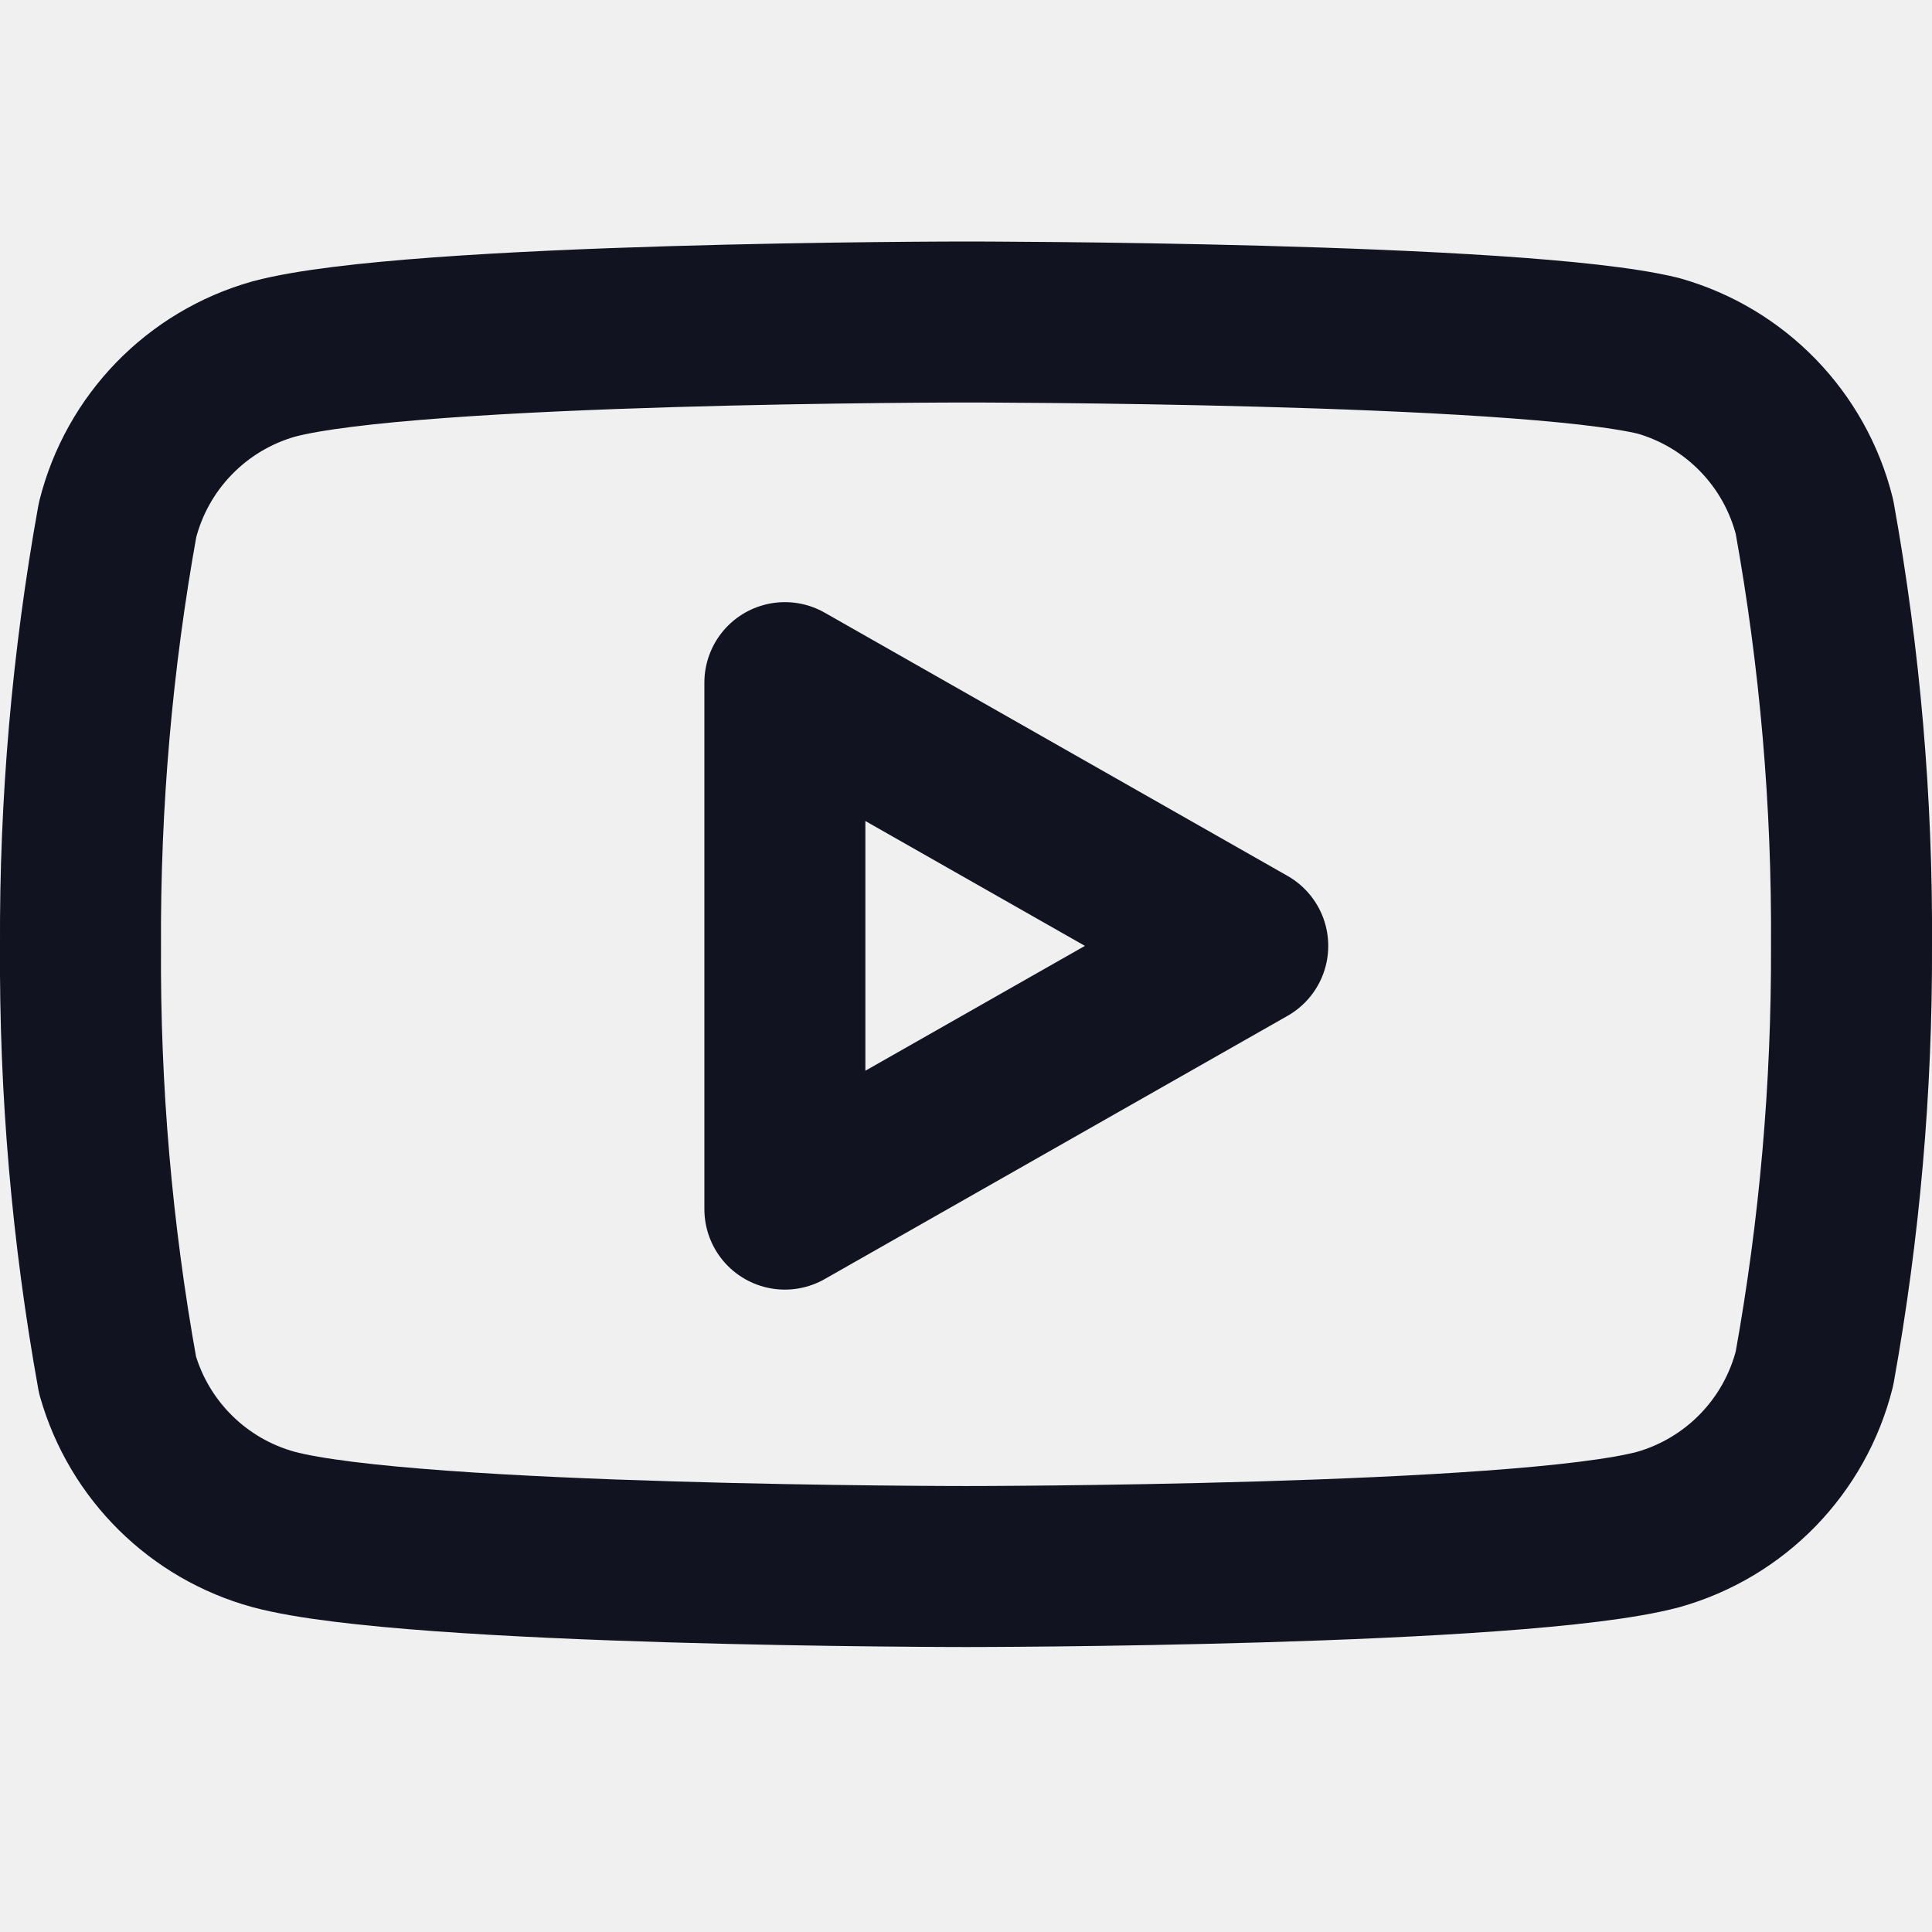
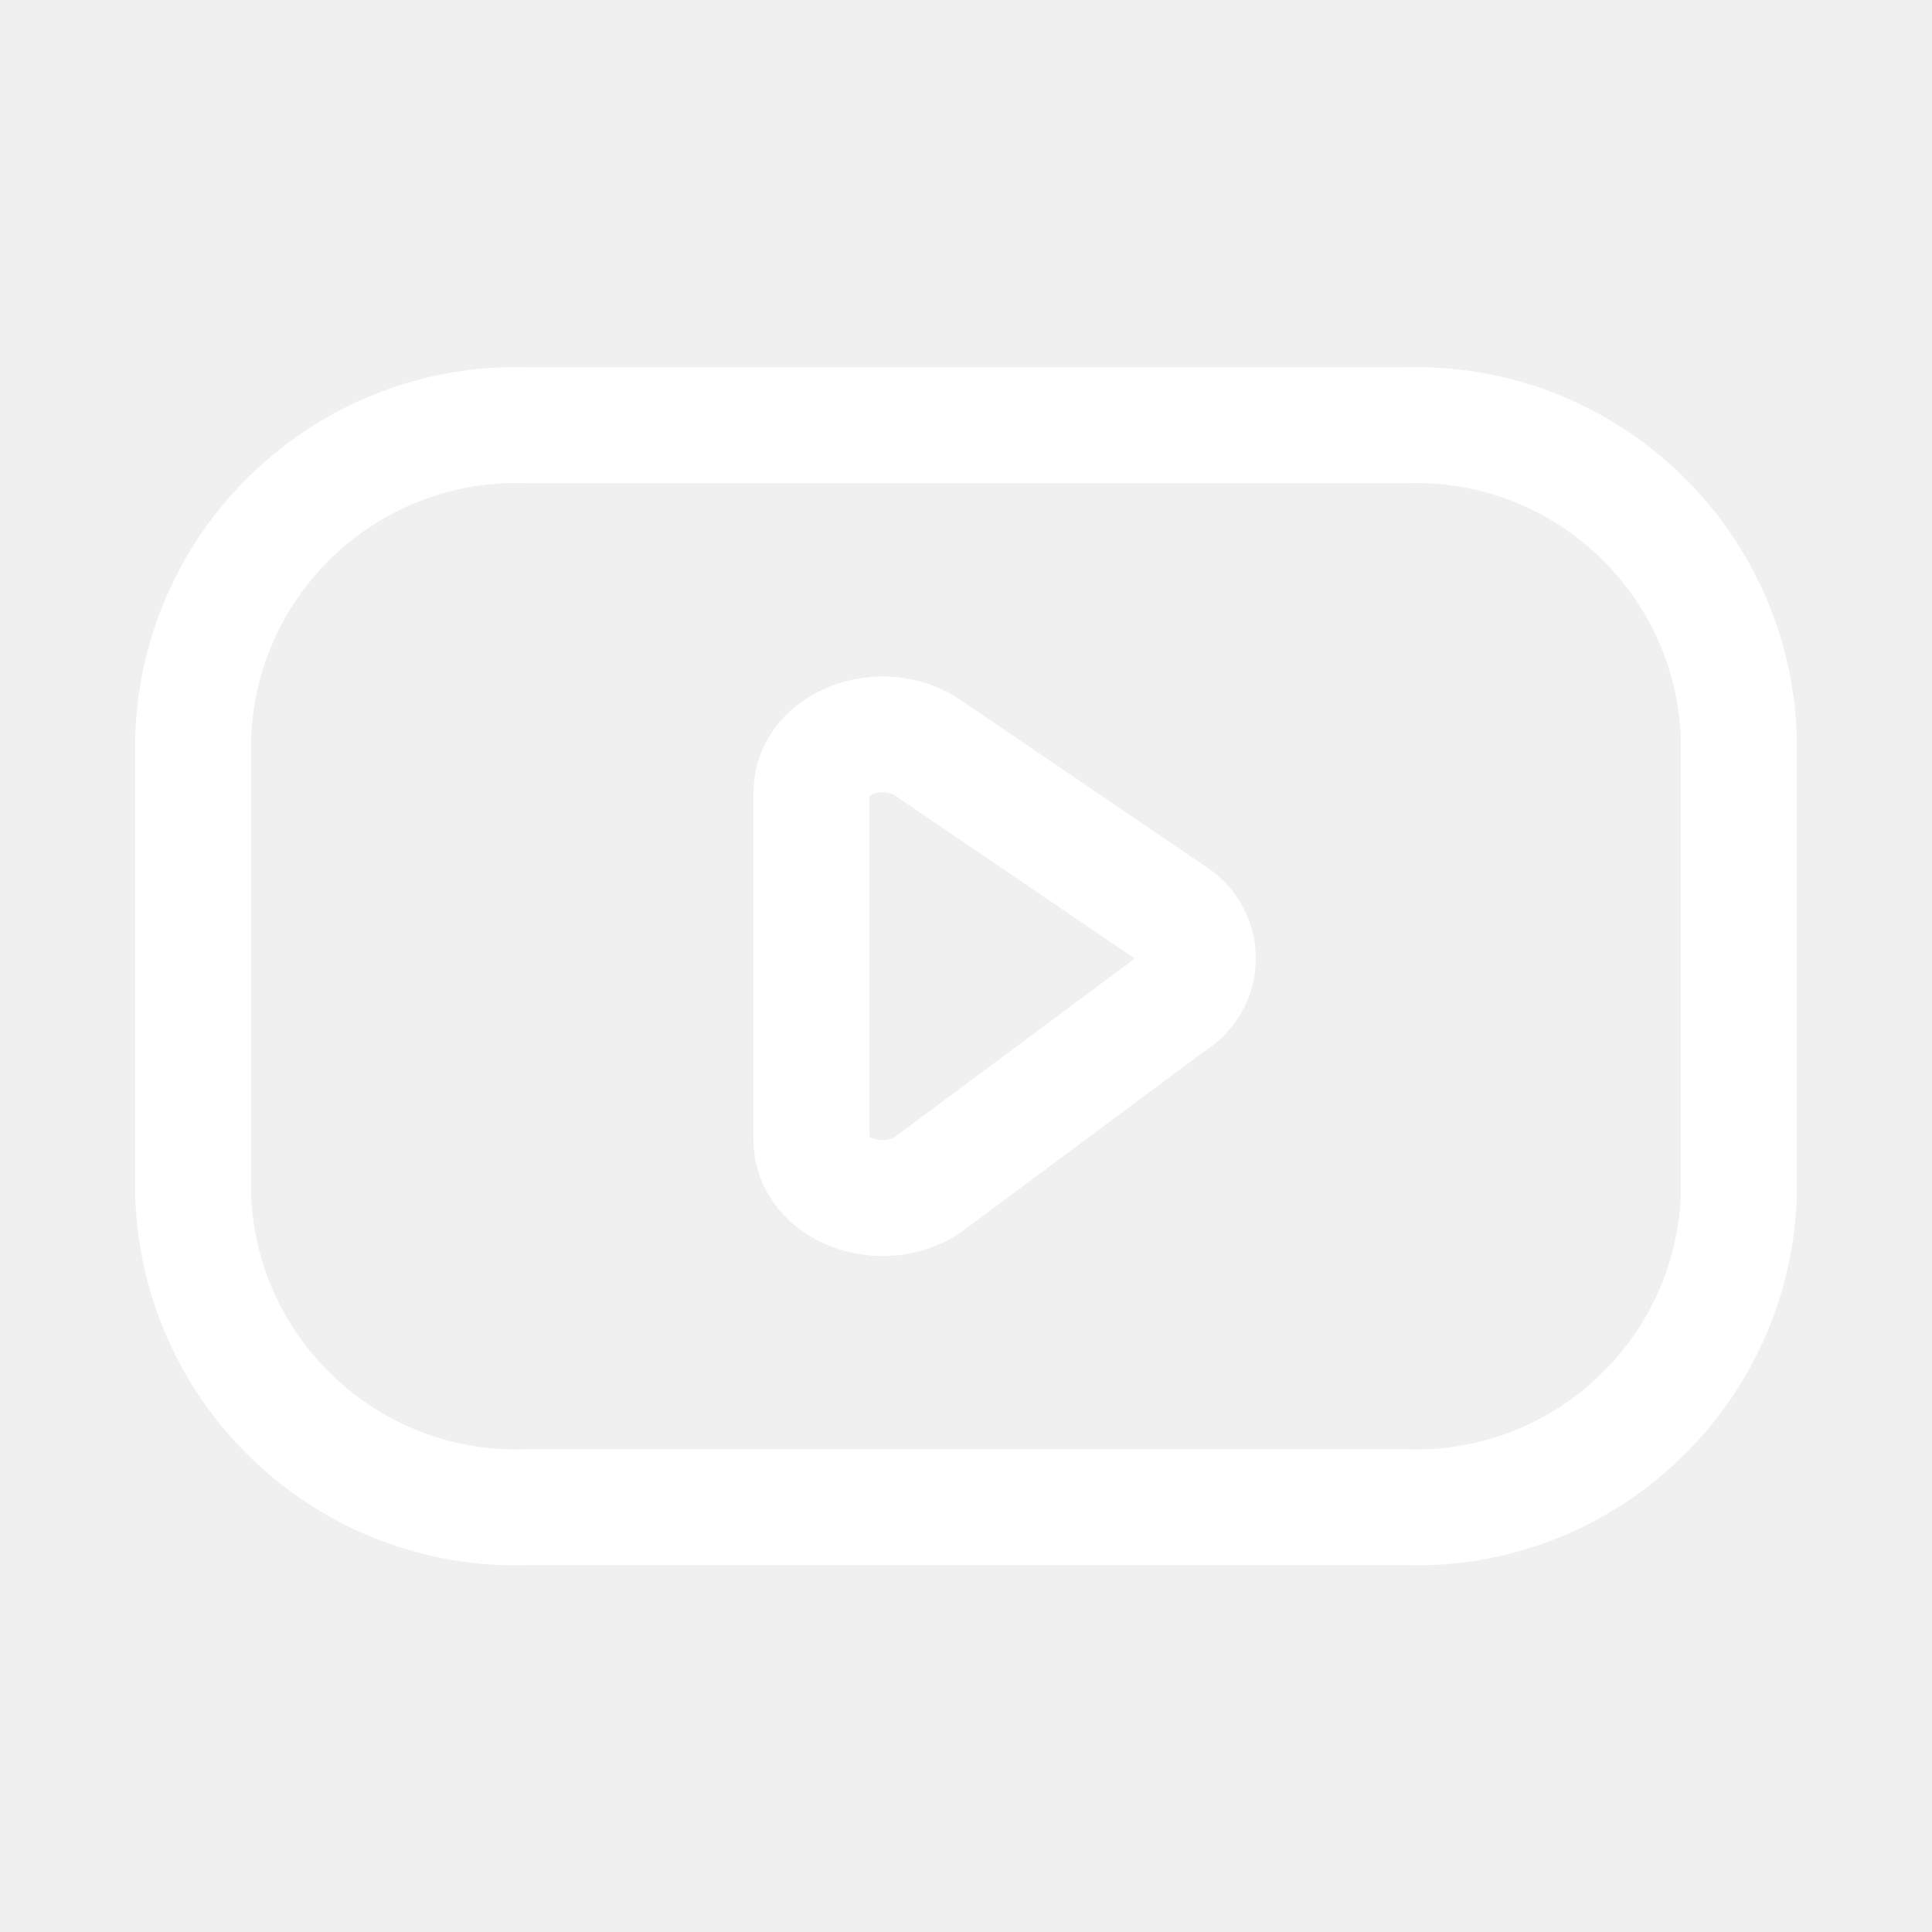
- <svg xmlns="http://www.w3.org/2000/svg" width="24" height="24" viewBox="0 0 24 24" fill="none" stroke="#111420" stroke-width="2" stroke-linecap="round" stroke-linejoin="round" class="feather feather-youtube">
-   <path d="M22.54 6.42a2.78 2.78 0 0 0-1.94-2C18.88 4 12 4 12 4s-6.88 0-8.6.46a2.78 2.78 0 0 0-1.94 2A29 29 0 0 0 1 11.75a29 29 0 0 0 .46 5.33A2.78 2.78 0 0 0 3.4 19c1.72.46 8.6.46 8.6.46s6.88 0 8.6-.46a2.78 2.78 0 0 0 1.94-2 29 29 0 0 0 .46-5.25 29 29 0 0 0-.46-5.33z" />
-   <polygon points="9.75 15.02 15.5 11.75 9.75 8.48 9.75 15.02" />
+ <svg xmlns="http://www.w3.org/2000/svg" viewBox="0 -0.5 25 25" fill="none">
+   <g id="SVGRepo_bgCarrier" stroke-width="0" />
+   <g id="SVGRepo_tracerCarrier" stroke-linecap="round" stroke-linejoin="round" />
+   <g id="SVGRepo_iconCarrier">
+     <path fill-rule="evenodd" clip-rule="evenodd" d="M18.168 19.003C20.472 19.087 22.41 17.29 22.5 14.986V9.02C22.41 6.716 20.472 4.919 18.168 5.003H6.832C4.528 4.919 2.59 6.716 2.5 9.02V14.986C2.59 17.29 4.528 19.087 6.832 19.003H18.168Z" stroke="#ffffff" stroke-width="1.5" stroke-linecap="round" stroke-linejoin="round" />
+     <path fill-rule="evenodd" clip-rule="evenodd" d="M12.008 9.178L15.169 11.326C15.374 11.445 15.5 11.665 15.5 11.902C15.5 12.139 15.374 12.358 15.169 12.478L12.008 14.828C11.408 15.235 10.5 14.888 10.5 14.252V9.752C10.5 9.119 11.409 8.771 12.008 9.178Z" stroke="#ffffff" stroke-width="1.5" stroke-linecap="round" stroke-linejoin="round" />
+   </g>
</svg>
